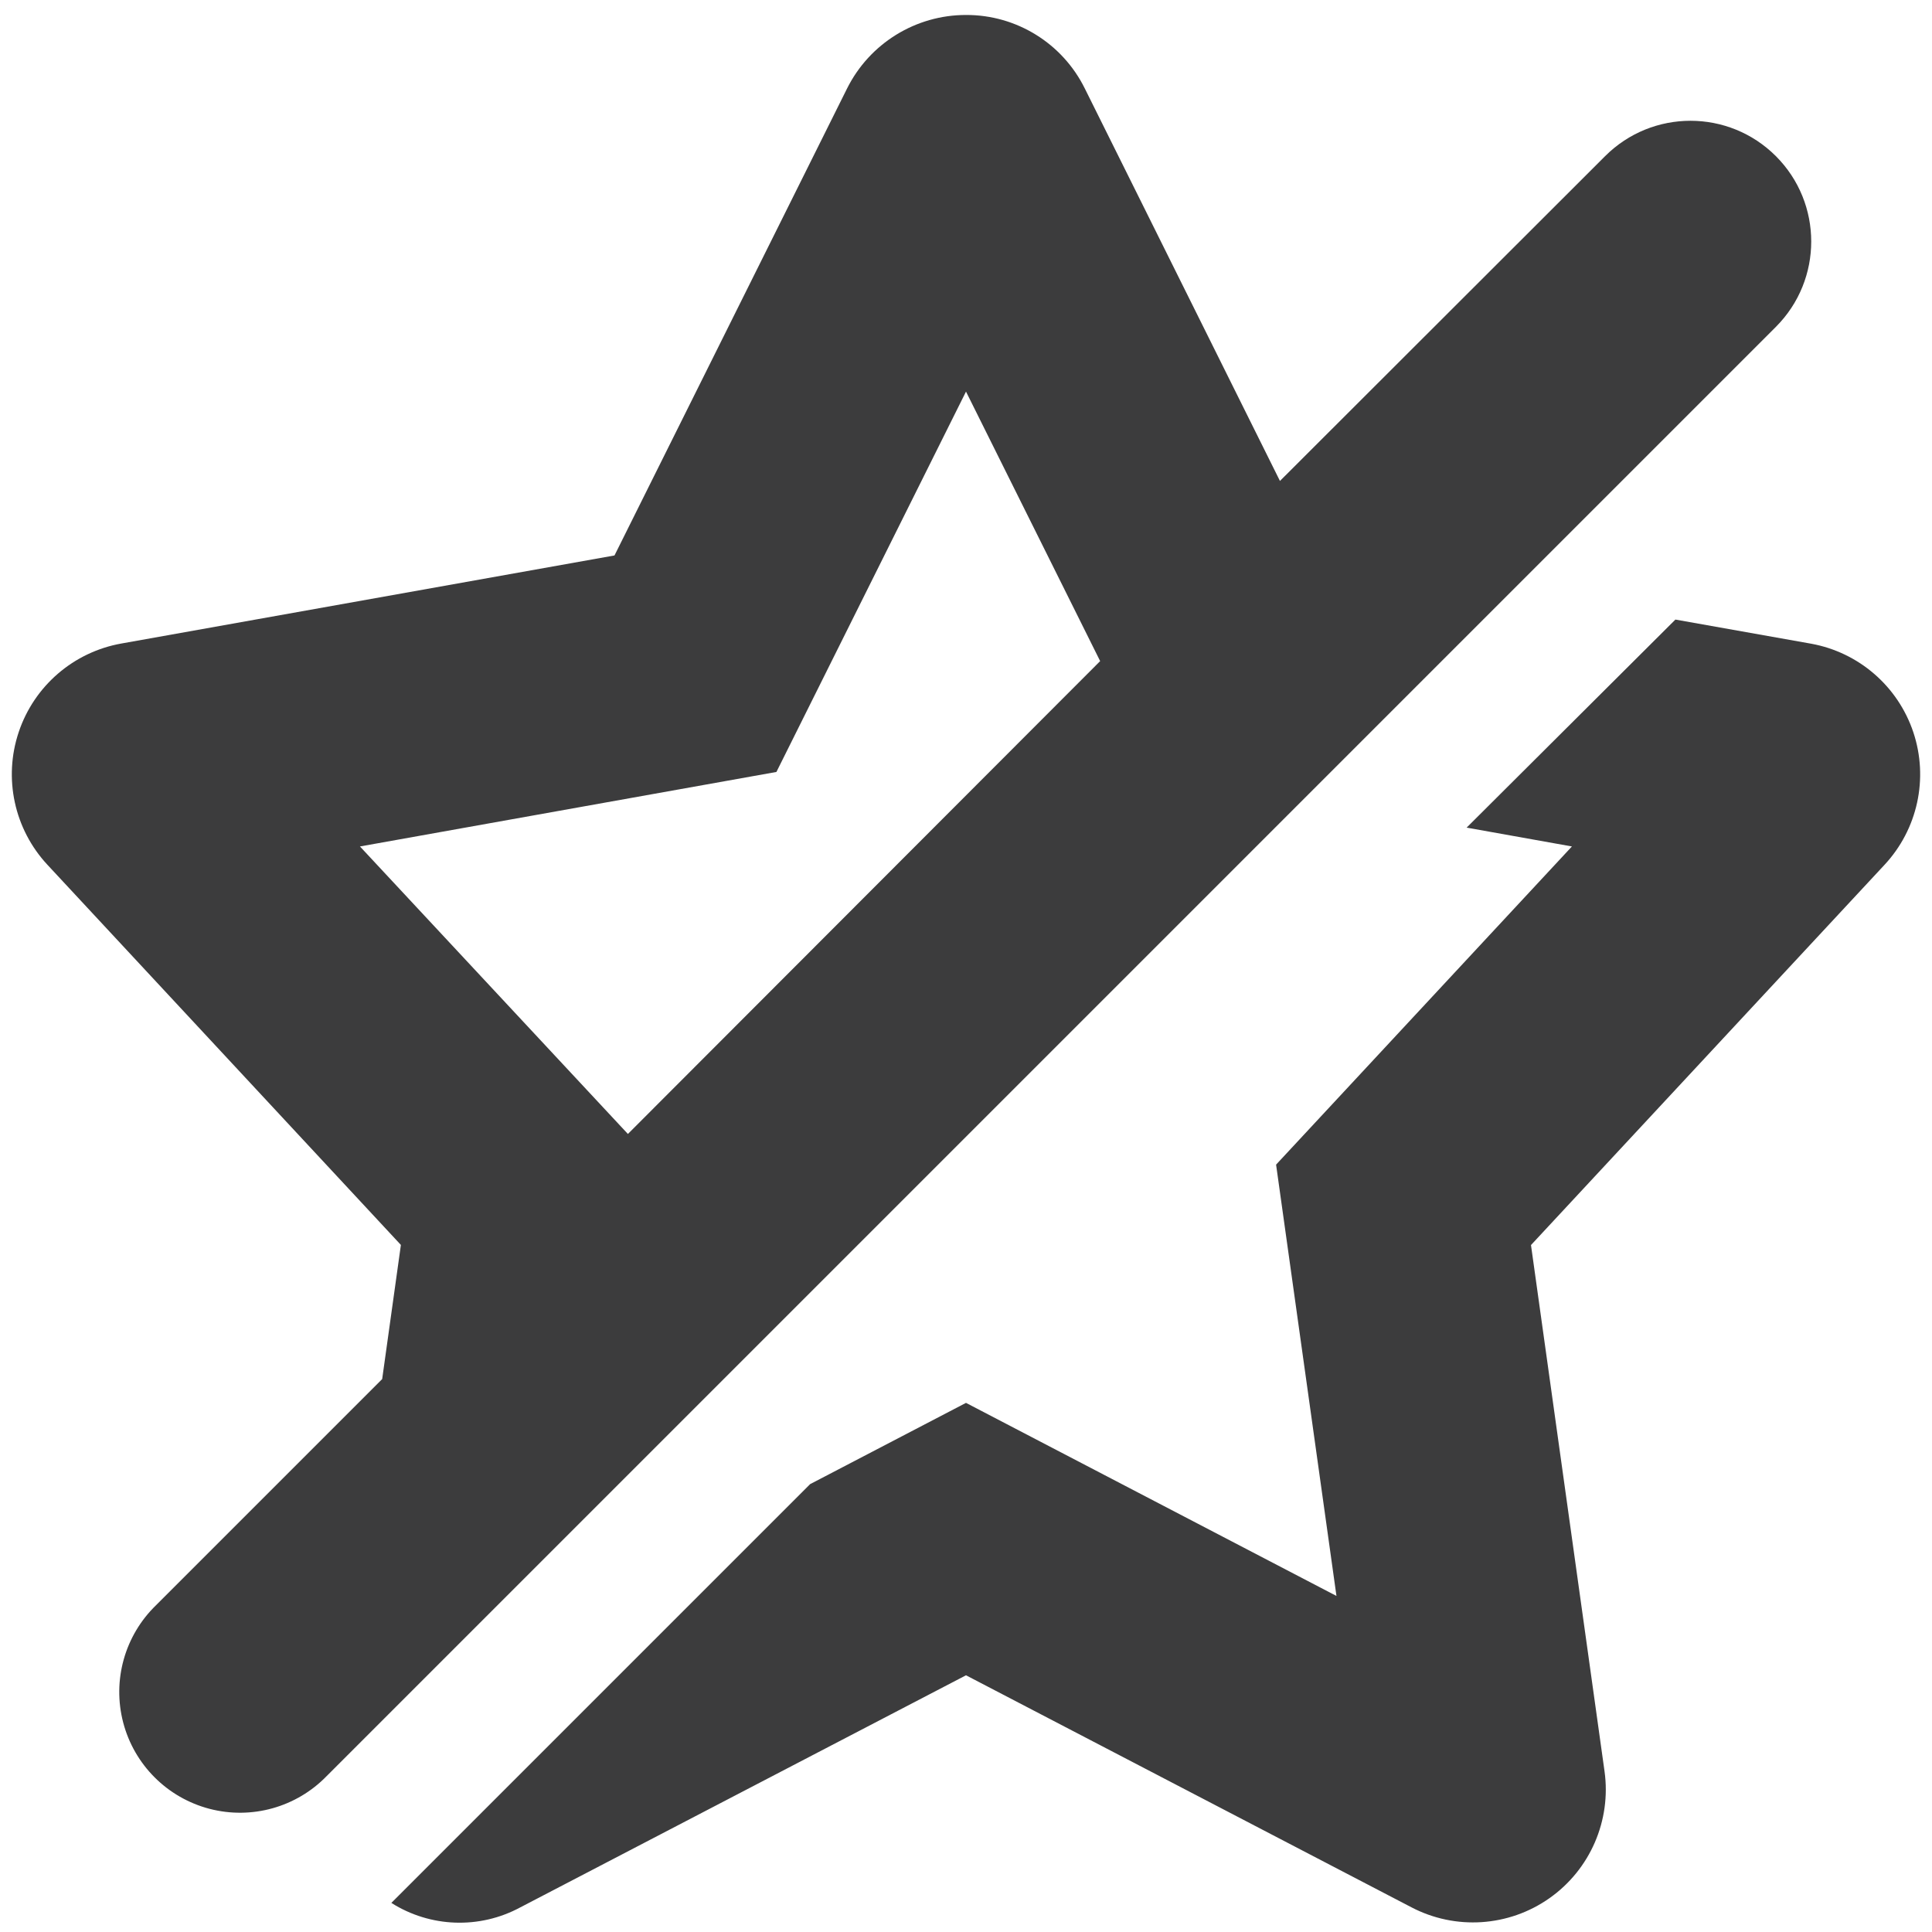
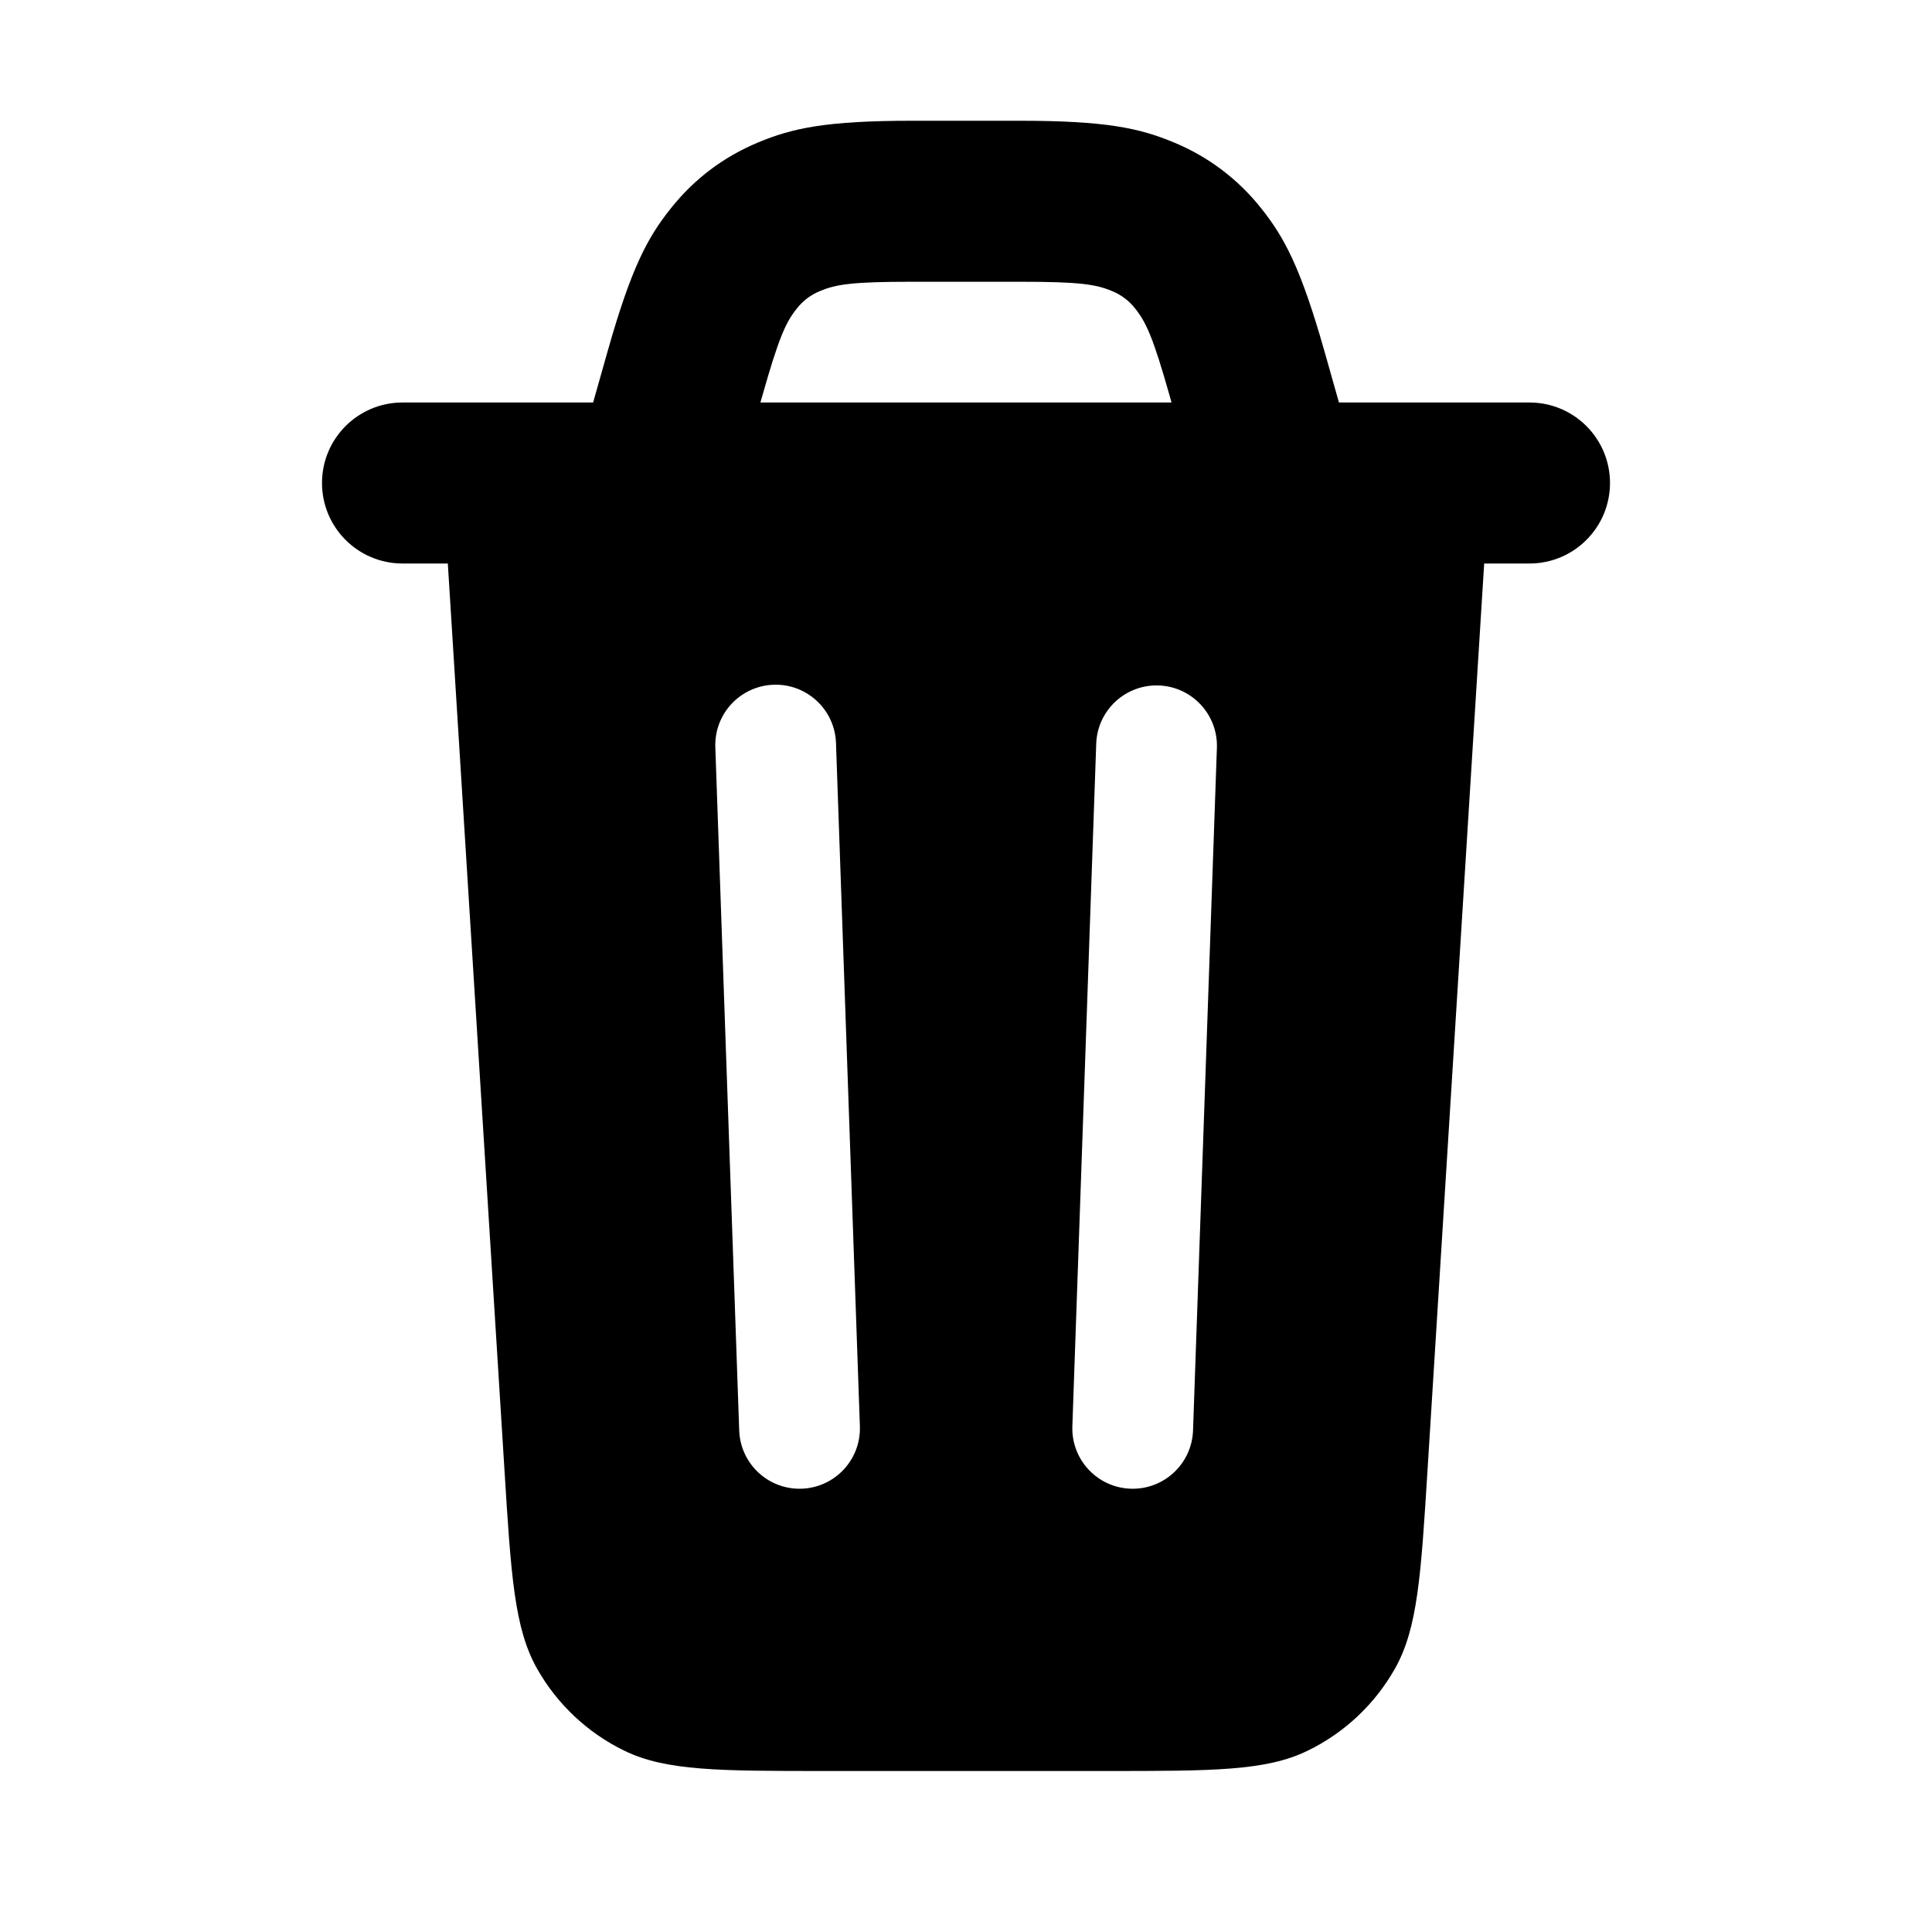
- <svg xmlns="http://www.w3.org/2000/svg" width="16" height="16" viewBox="0 0 16 16">
-   <path fill="rgba(12, 12, 13, .8)" d="M15.845 6.063A1.1 1.1 0 0 0 15 5.331l-1.125-.2-1.729 1.723.872.156-2.45 2.635.5 3.572L8 11.618l-1.291.673-3.468 3.468a1.057 1.057 0 0 0 1.066.038L8 13.874l3.688 1.921a1.1 1.1 0 0 0 1.6-1.126l-.609-4.358 2.926-3.147a1.1 1.1 0 0 0 .24-1.101zm-1.138-4.77a1 1 0 0 0-1.414 0L10.6 3.983 8.984.733A1.093 1.093 0 0 0 8 .124a1.1 1.1 0 0 0-.985.609L5.089 4.6l-4.082.729a1.1 1.1 0 0 0-.614 1.833L3.32 10.31l-.155 1.111-1.872 1.872a1 1 0 1 0 1.414 1.414l12-12a1 1 0 0 0 0-1.414zM2.981 7.01l3.449-.617L8 3.243l1.111 2.232L5.2 9.391z" />
+ <svg xmlns="http://www.w3.org/2000/svg" width="800px" height="800px" viewBox="0 0 24 24" fill="none">
+   <path fill-rule="evenodd" clip-rule="evenodd" d="M12.663 1.5h-1.326c-1.069 0-1.49.09-1.921.27-.432.181-.792.453-1.084.82-.292.365-.493.746-.784 1.774L7.368 5H5a1 1 0 0 0 0 2h.563l.703 11.25c.082 1.32.123 1.98.407 2.481a2.5 2.5 0 0 0 1.083 1.017C8.273 22 8.935 22 10.258 22h3.484c1.323 0 1.985 0 2.502-.252a2.5 2.5 0 0 0 1.083-1.017c.284-.5.325-1.16.407-2.482L18.437 7H19a1 1 0 1 0 0-2h-2.367l-.18-.636c-.292-1.028-.493-1.409-.785-1.775a2.694 2.694 0 0 0-1.084-.819c-.431-.18-.852-.27-1.92-.27zm1.89 3.5-.025-.09c-.203-.717-.29-.905-.424-1.074a.696.696 0 0 0-.292-.221c-.2-.084-.404-.115-1.149-.115h-1.326c-.745 0-.95.031-1.149.115a.696.696 0 0 0-.292.221c-.135.169-.221.357-.424 1.074L9.446 5h5.108zM9.61 8.506a.75.75 0 0 0-.724.776l.297 8.495a.75.75 0 0 0 1.499-.053l-.297-8.494a.75.75 0 0 0-.775-.724zm4.008.724a.75.75 0 0 1 1.499.052l-.297 8.495a.75.75 0 0 1-1.499-.053l.297-8.494z" fill="#000000" />
</svg>
